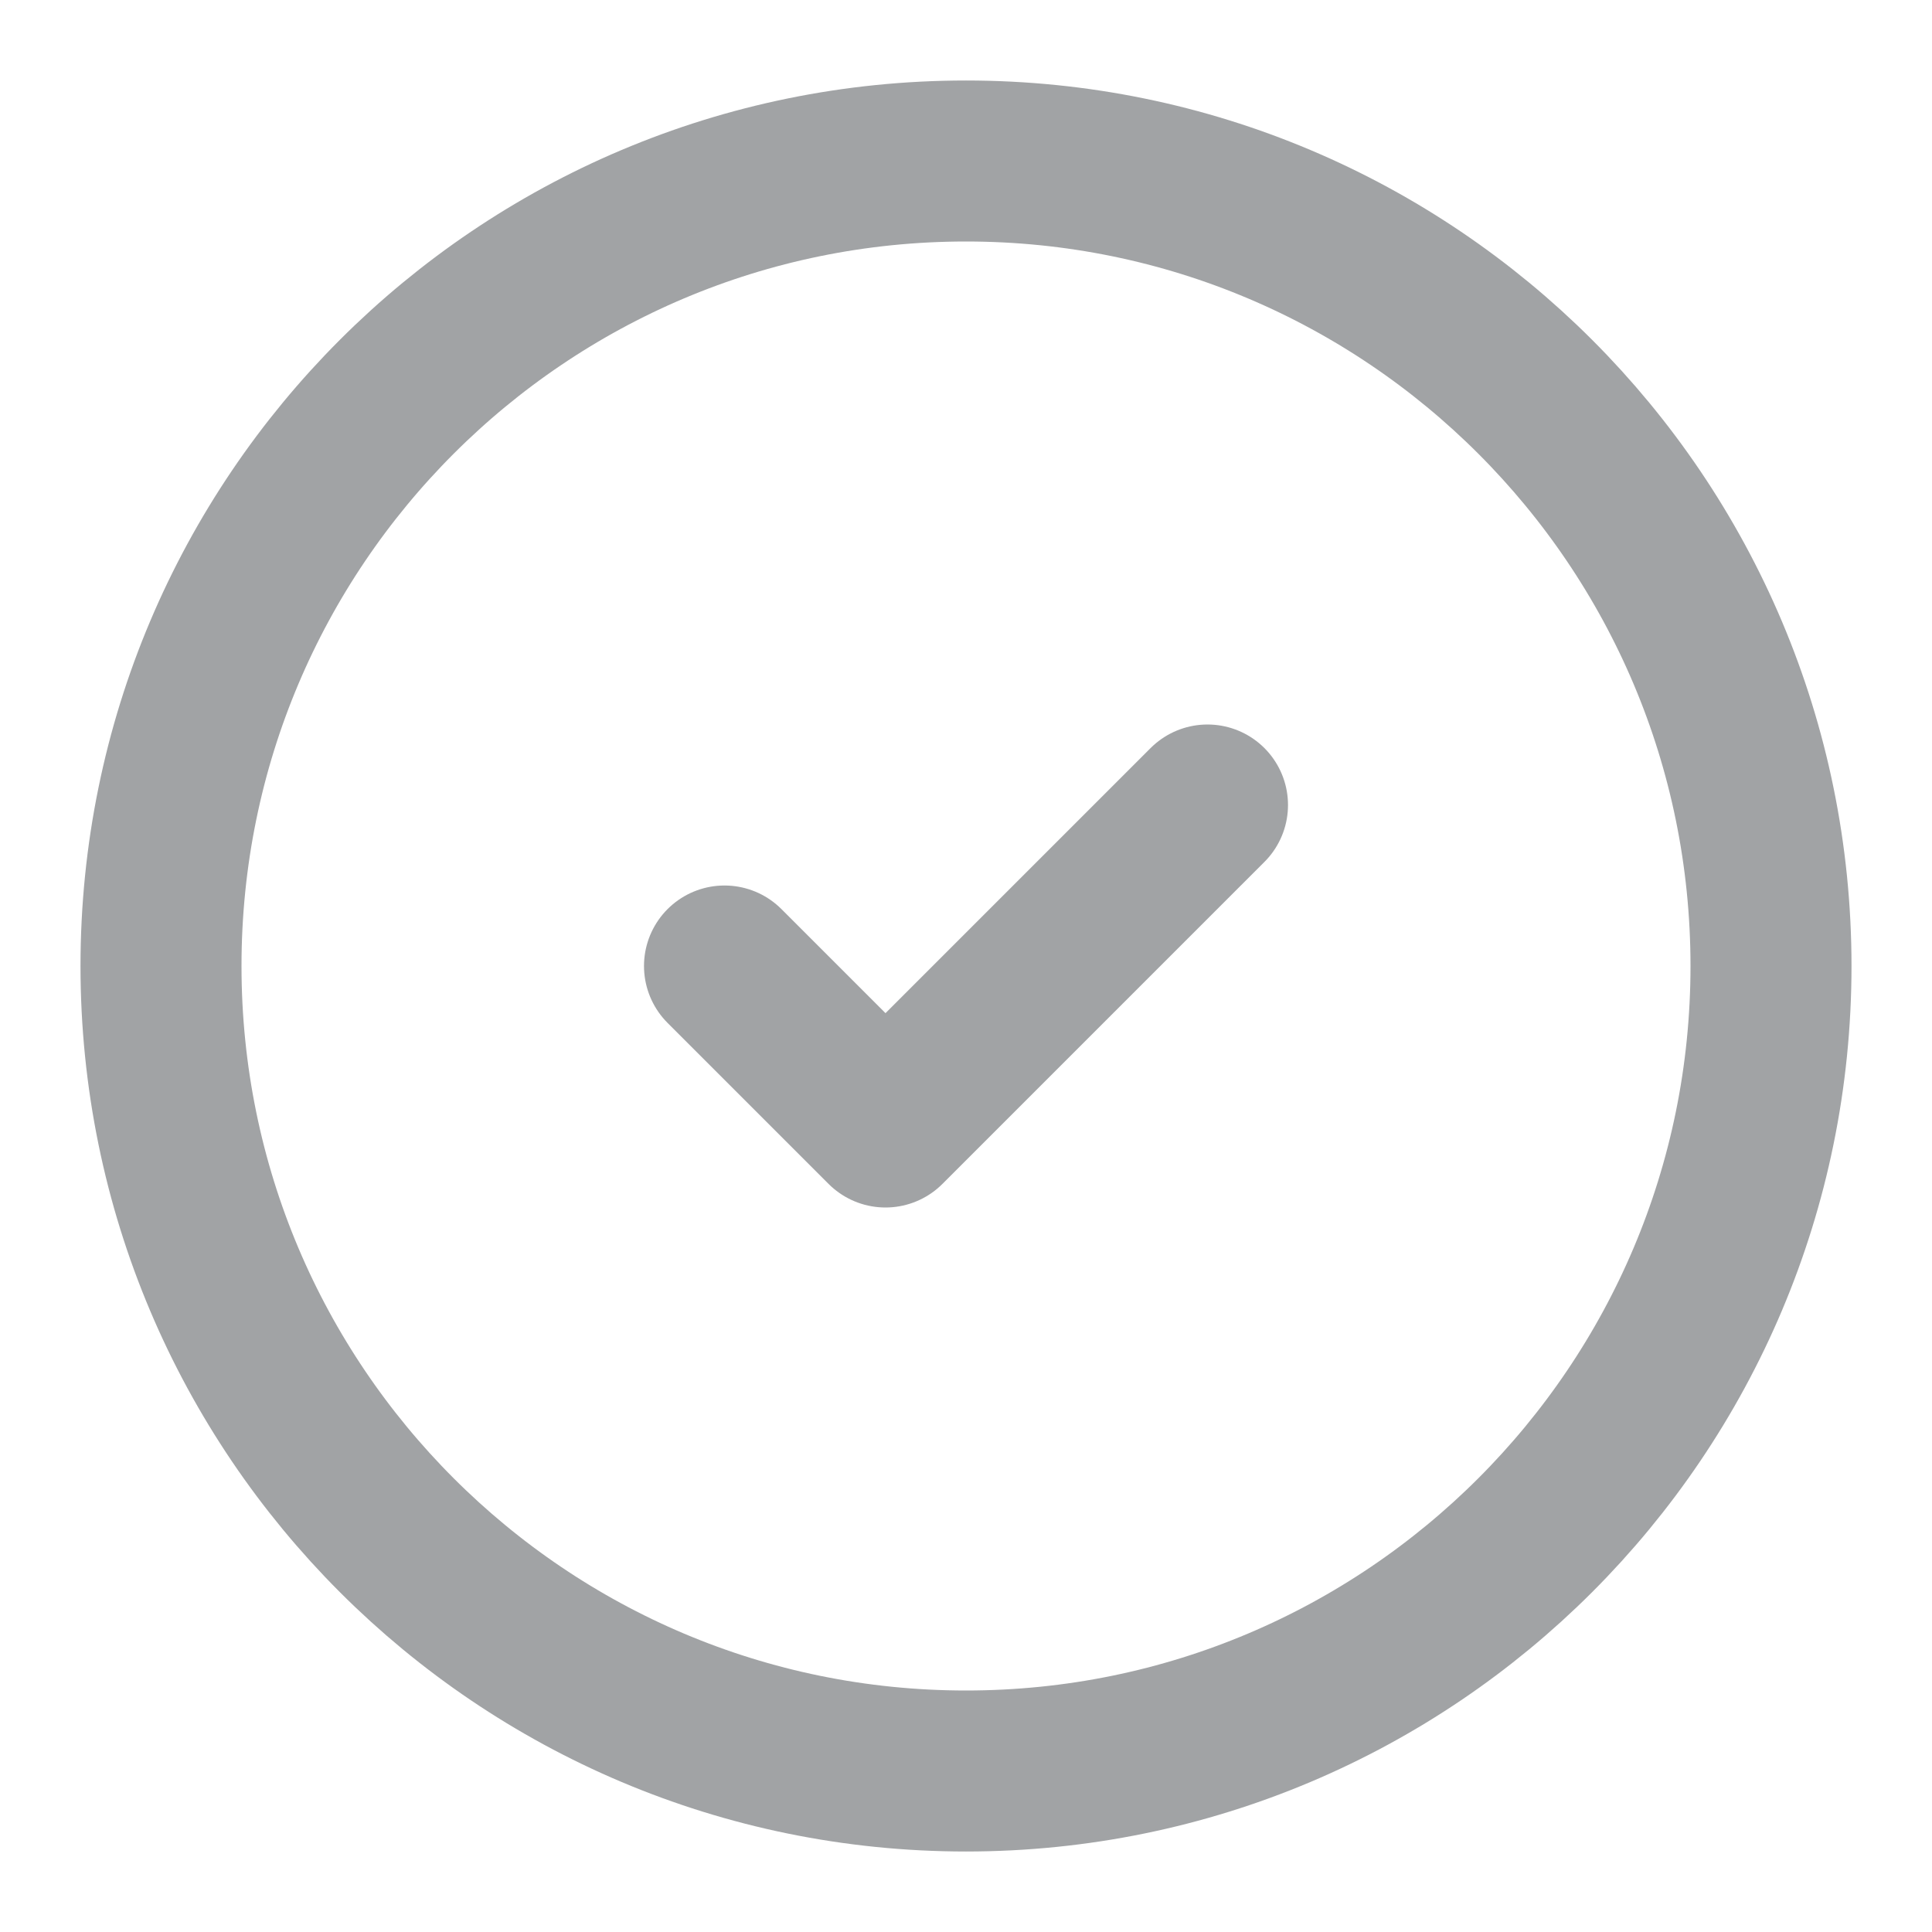
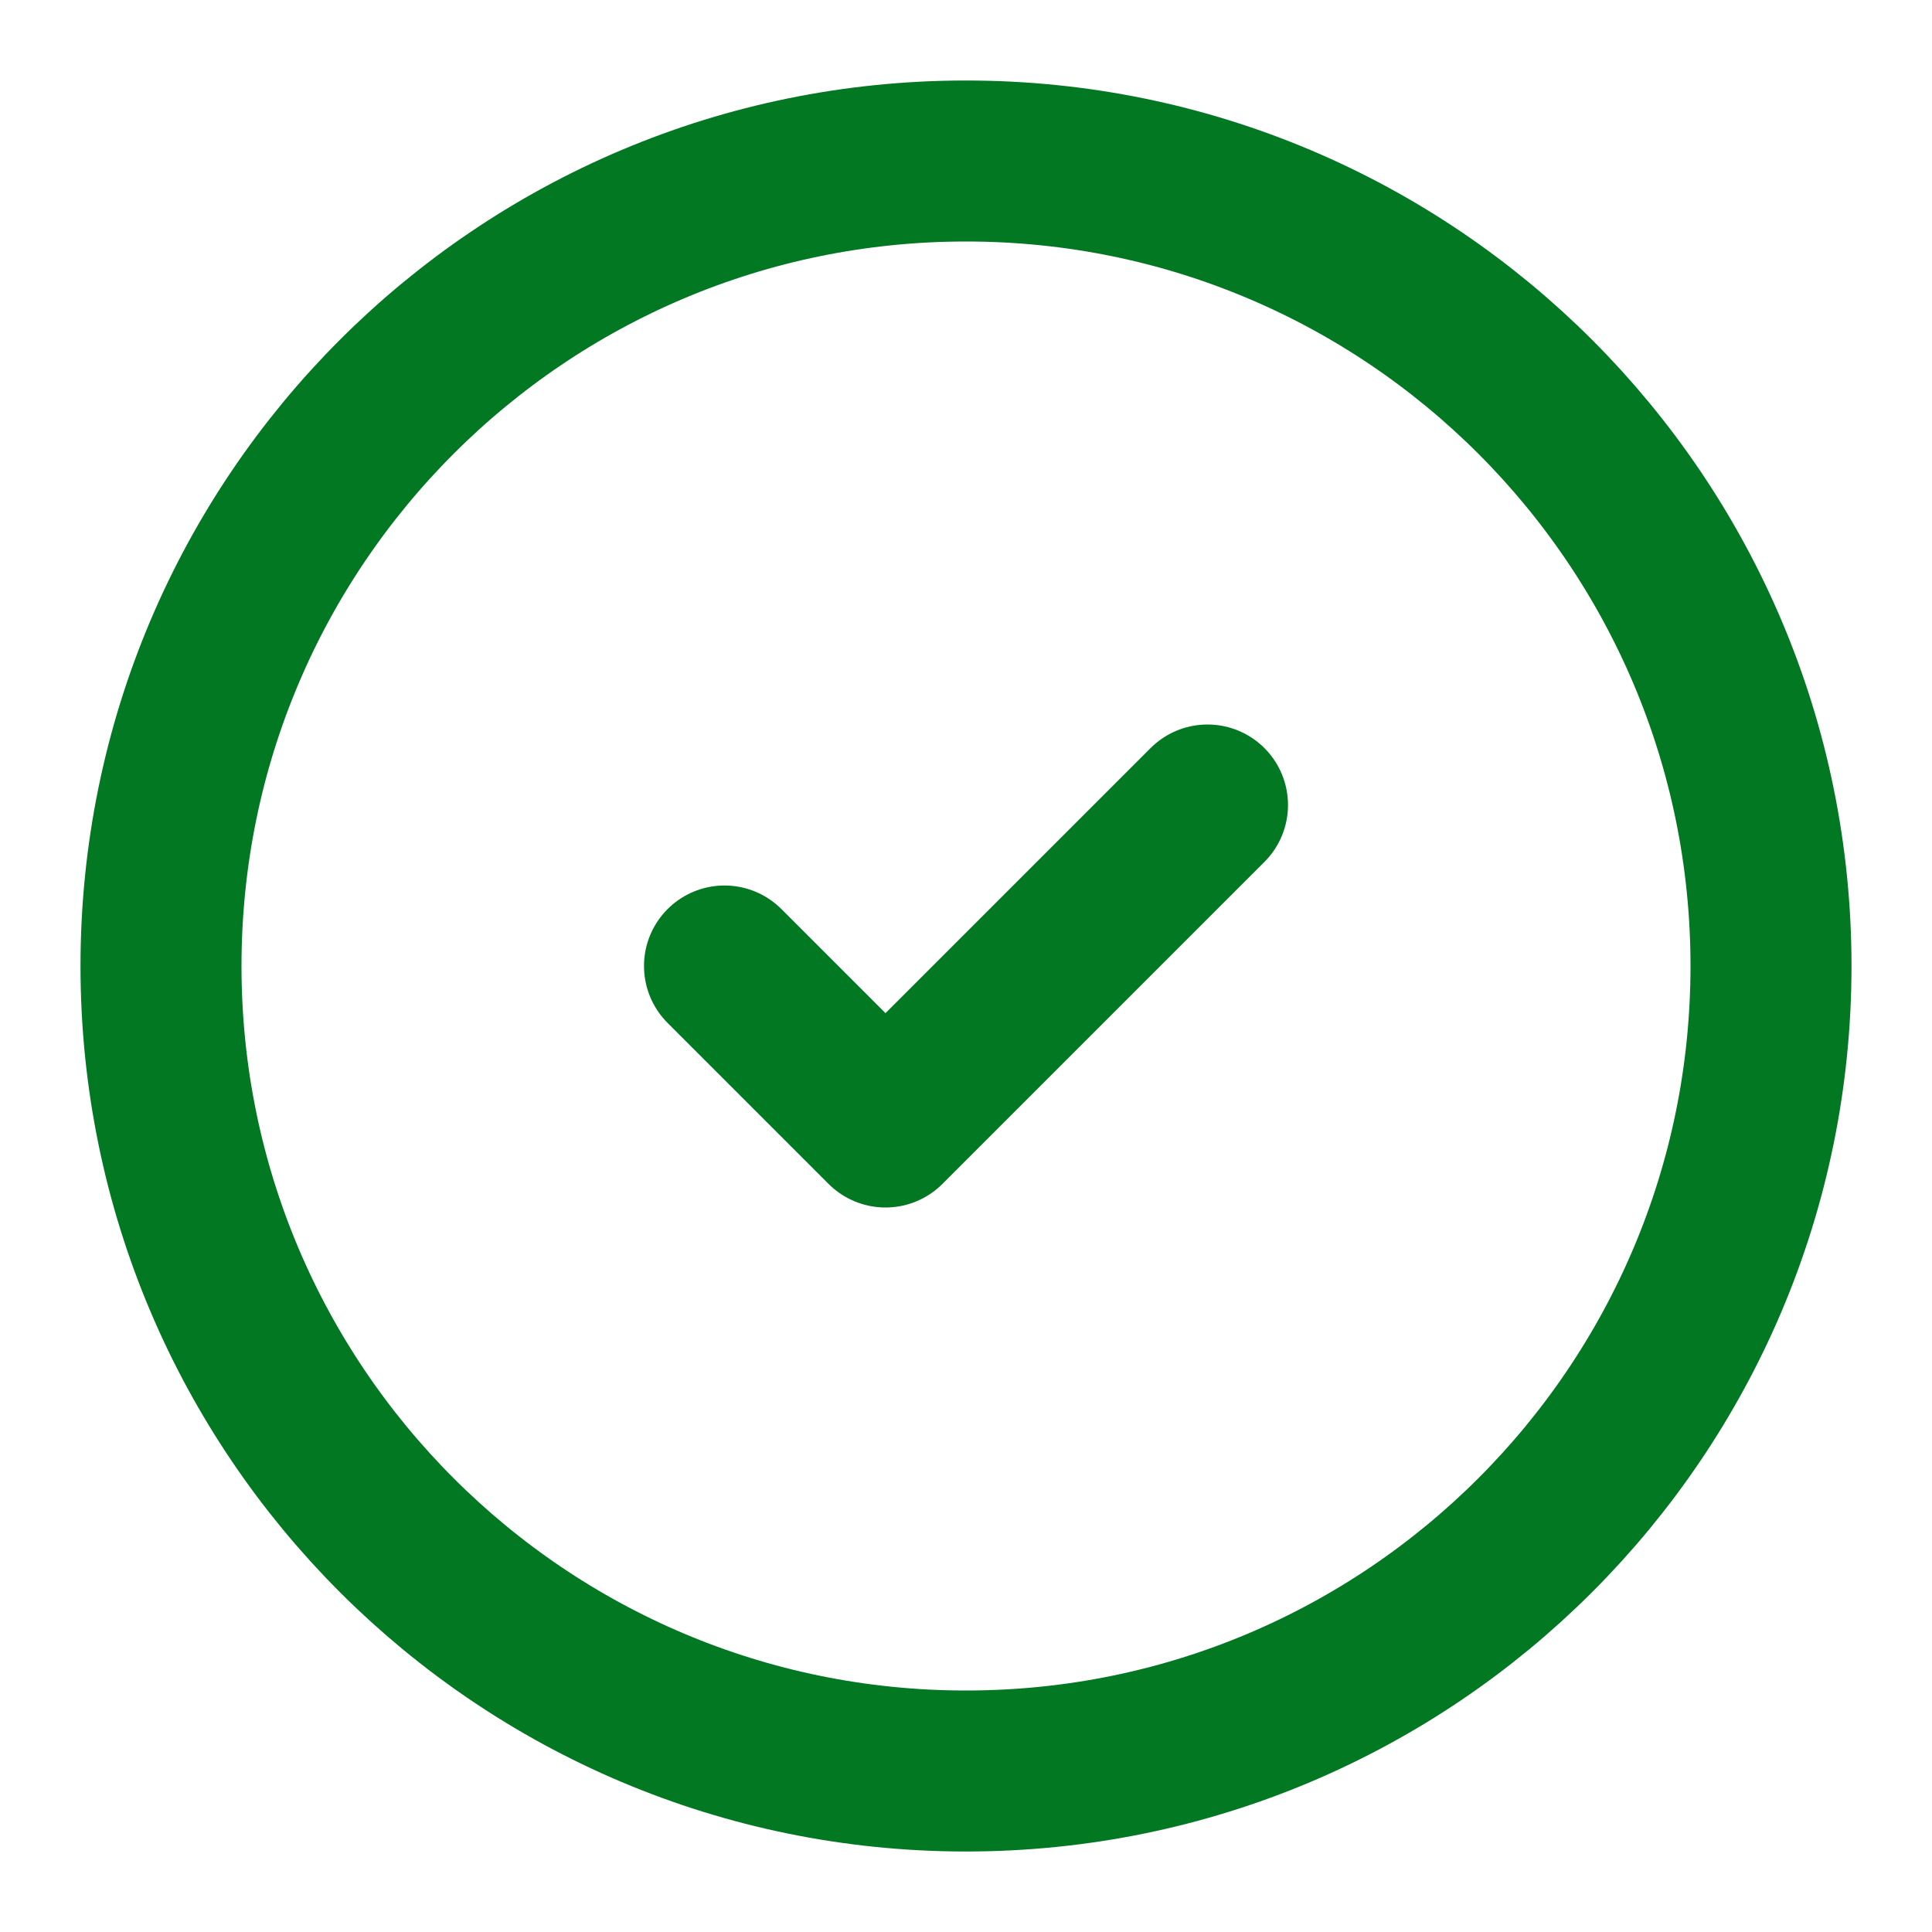
- <svg xmlns="http://www.w3.org/2000/svg" width="24" height="24" viewBox="0 0 24 24" fill="none" stroke="#a1a3a5" stroke-width="2" stroke-linecap="round" stroke-linejoin="round" class="lucide lucide-circle-check-icon lucide-circle-check">
+ <svg xmlns="http://www.w3.org/2000/svg" width="24" height="24" viewBox="0 0 24 24" fill="none" stroke="#027823" stroke-width="2" stroke-linecap="round" stroke-linejoin="round" class="lucide lucide-circle-check-icon lucide-circle-check">
  <circle cx="12" cy="12" r="10" />
  <path d="m9 12 2 2 4-4" />
</svg>
